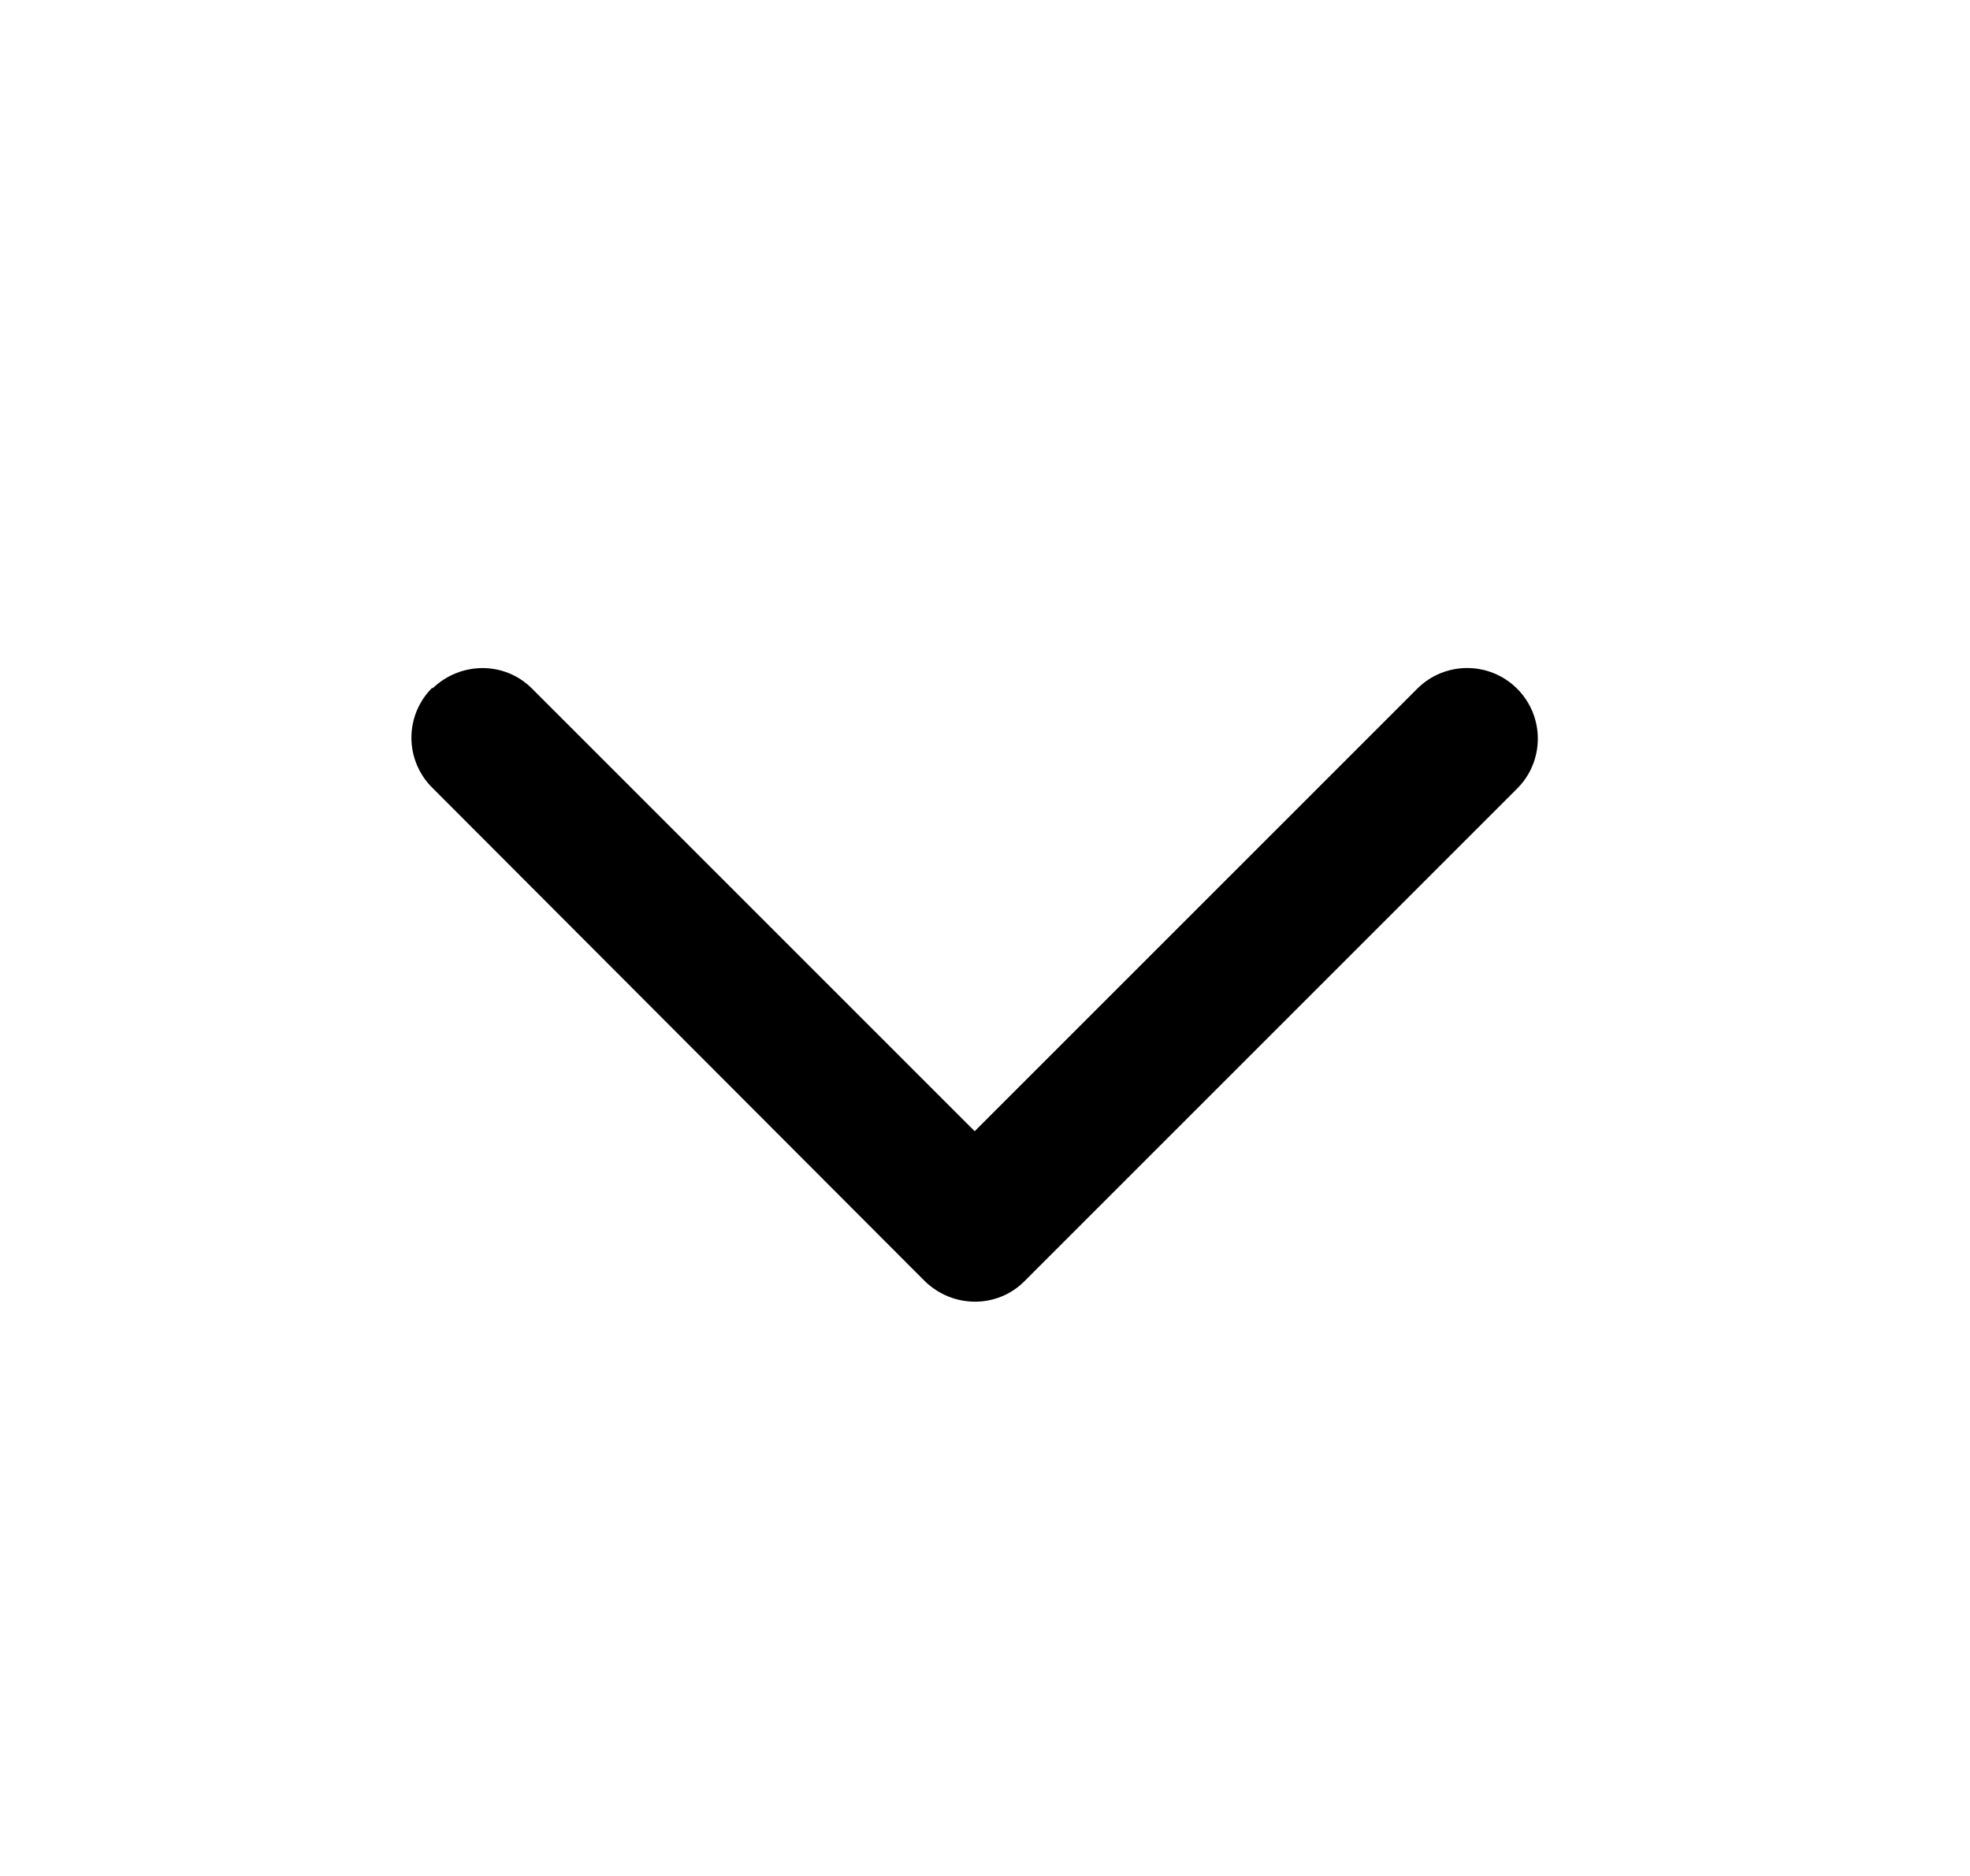
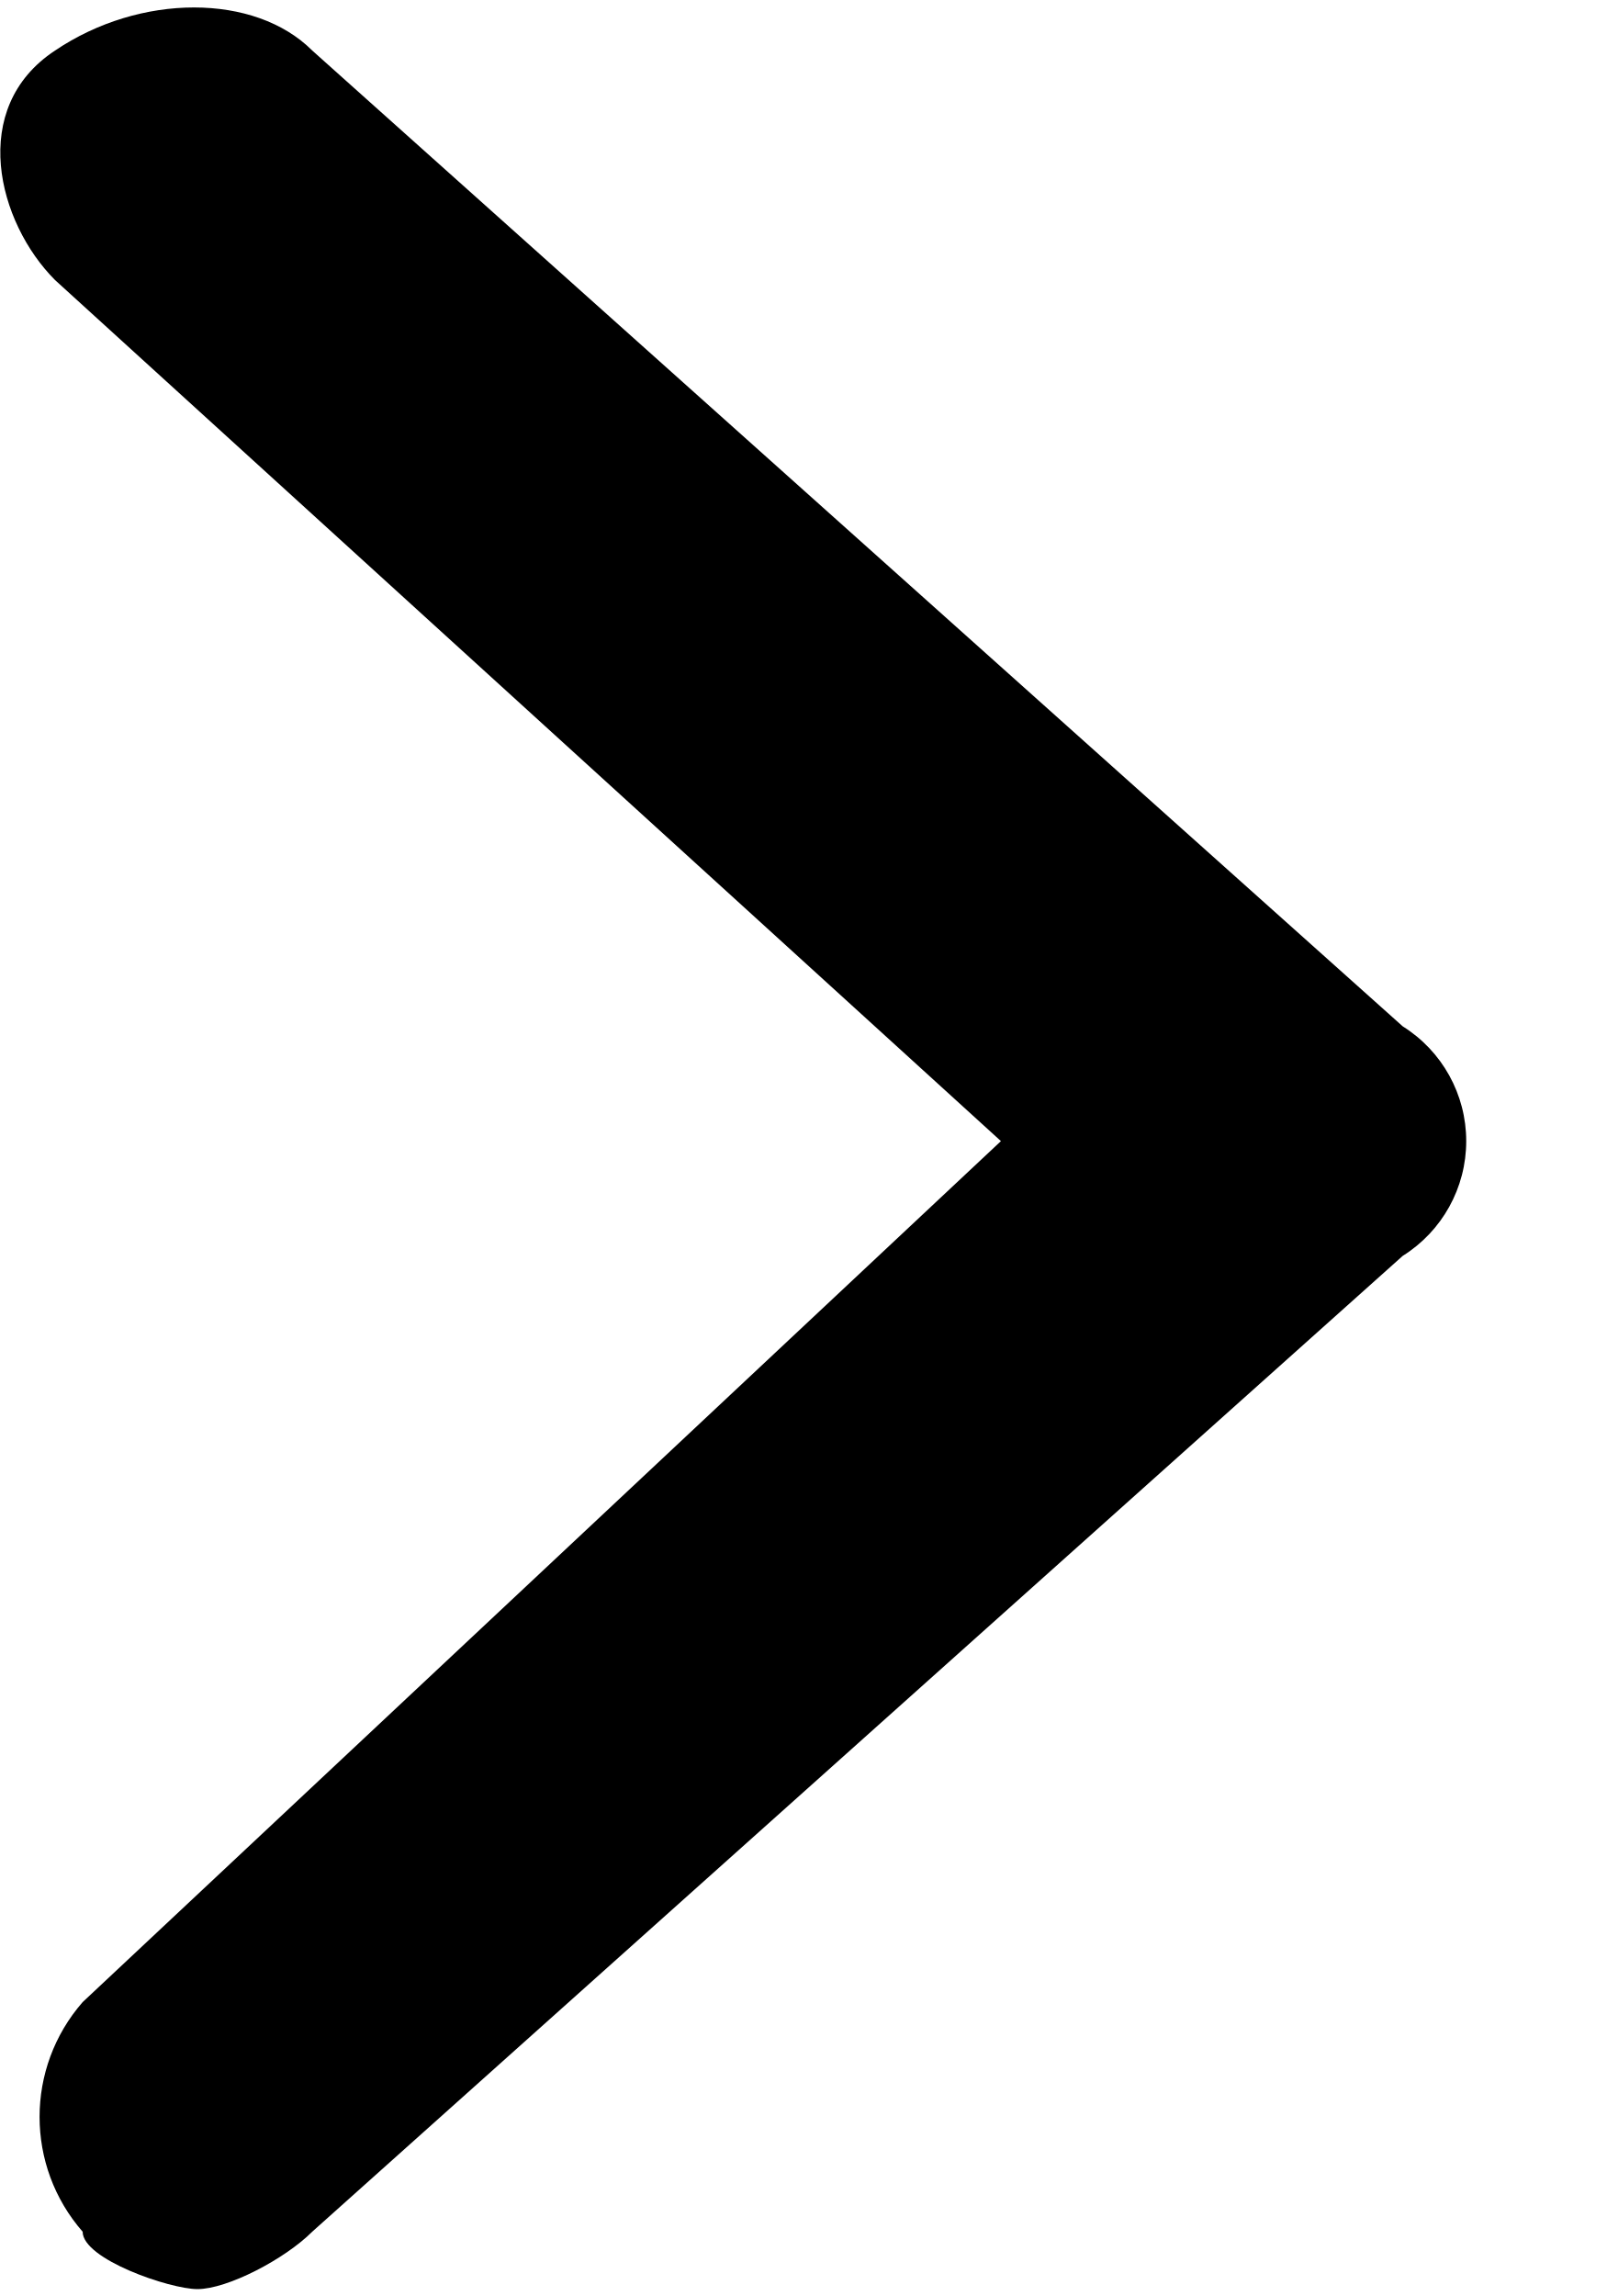
- <svg xmlns="http://www.w3.org/2000/svg" width="21" height="20" fill="none">
-   <path fill="#000" fill-rule="evenodd" d="M4.61 7.34c.3-.29.77-.29 1.06 0l4.72 4.72 4.72-4.72a.75.75 0 0 1 1.06 1.07l-5.25 5.25c-.29.29-.76.29-1.06 0L4.61 8.4a.75.75 0 0 1 0-1.07Z" clip-rule="evenodd" />
+ <svg xmlns="http://www.w3.org/2000/svg" width="7" height="10" fill="none" viewBox="0 0 7 10">
+   <path fill="#000" d="M6.11 4.47 1.36.22C1.11-.03.61-.03.24.22c-.38.25-.25.75 0 1l4.12 3.75-4 3.75a.76.76 0 0 0 0 1c0 .12.38.25.5.25.13 0 .38-.13.5-.25l4.75-4.25a.59.59 0 0 0 0-1Z" />
</svg>
